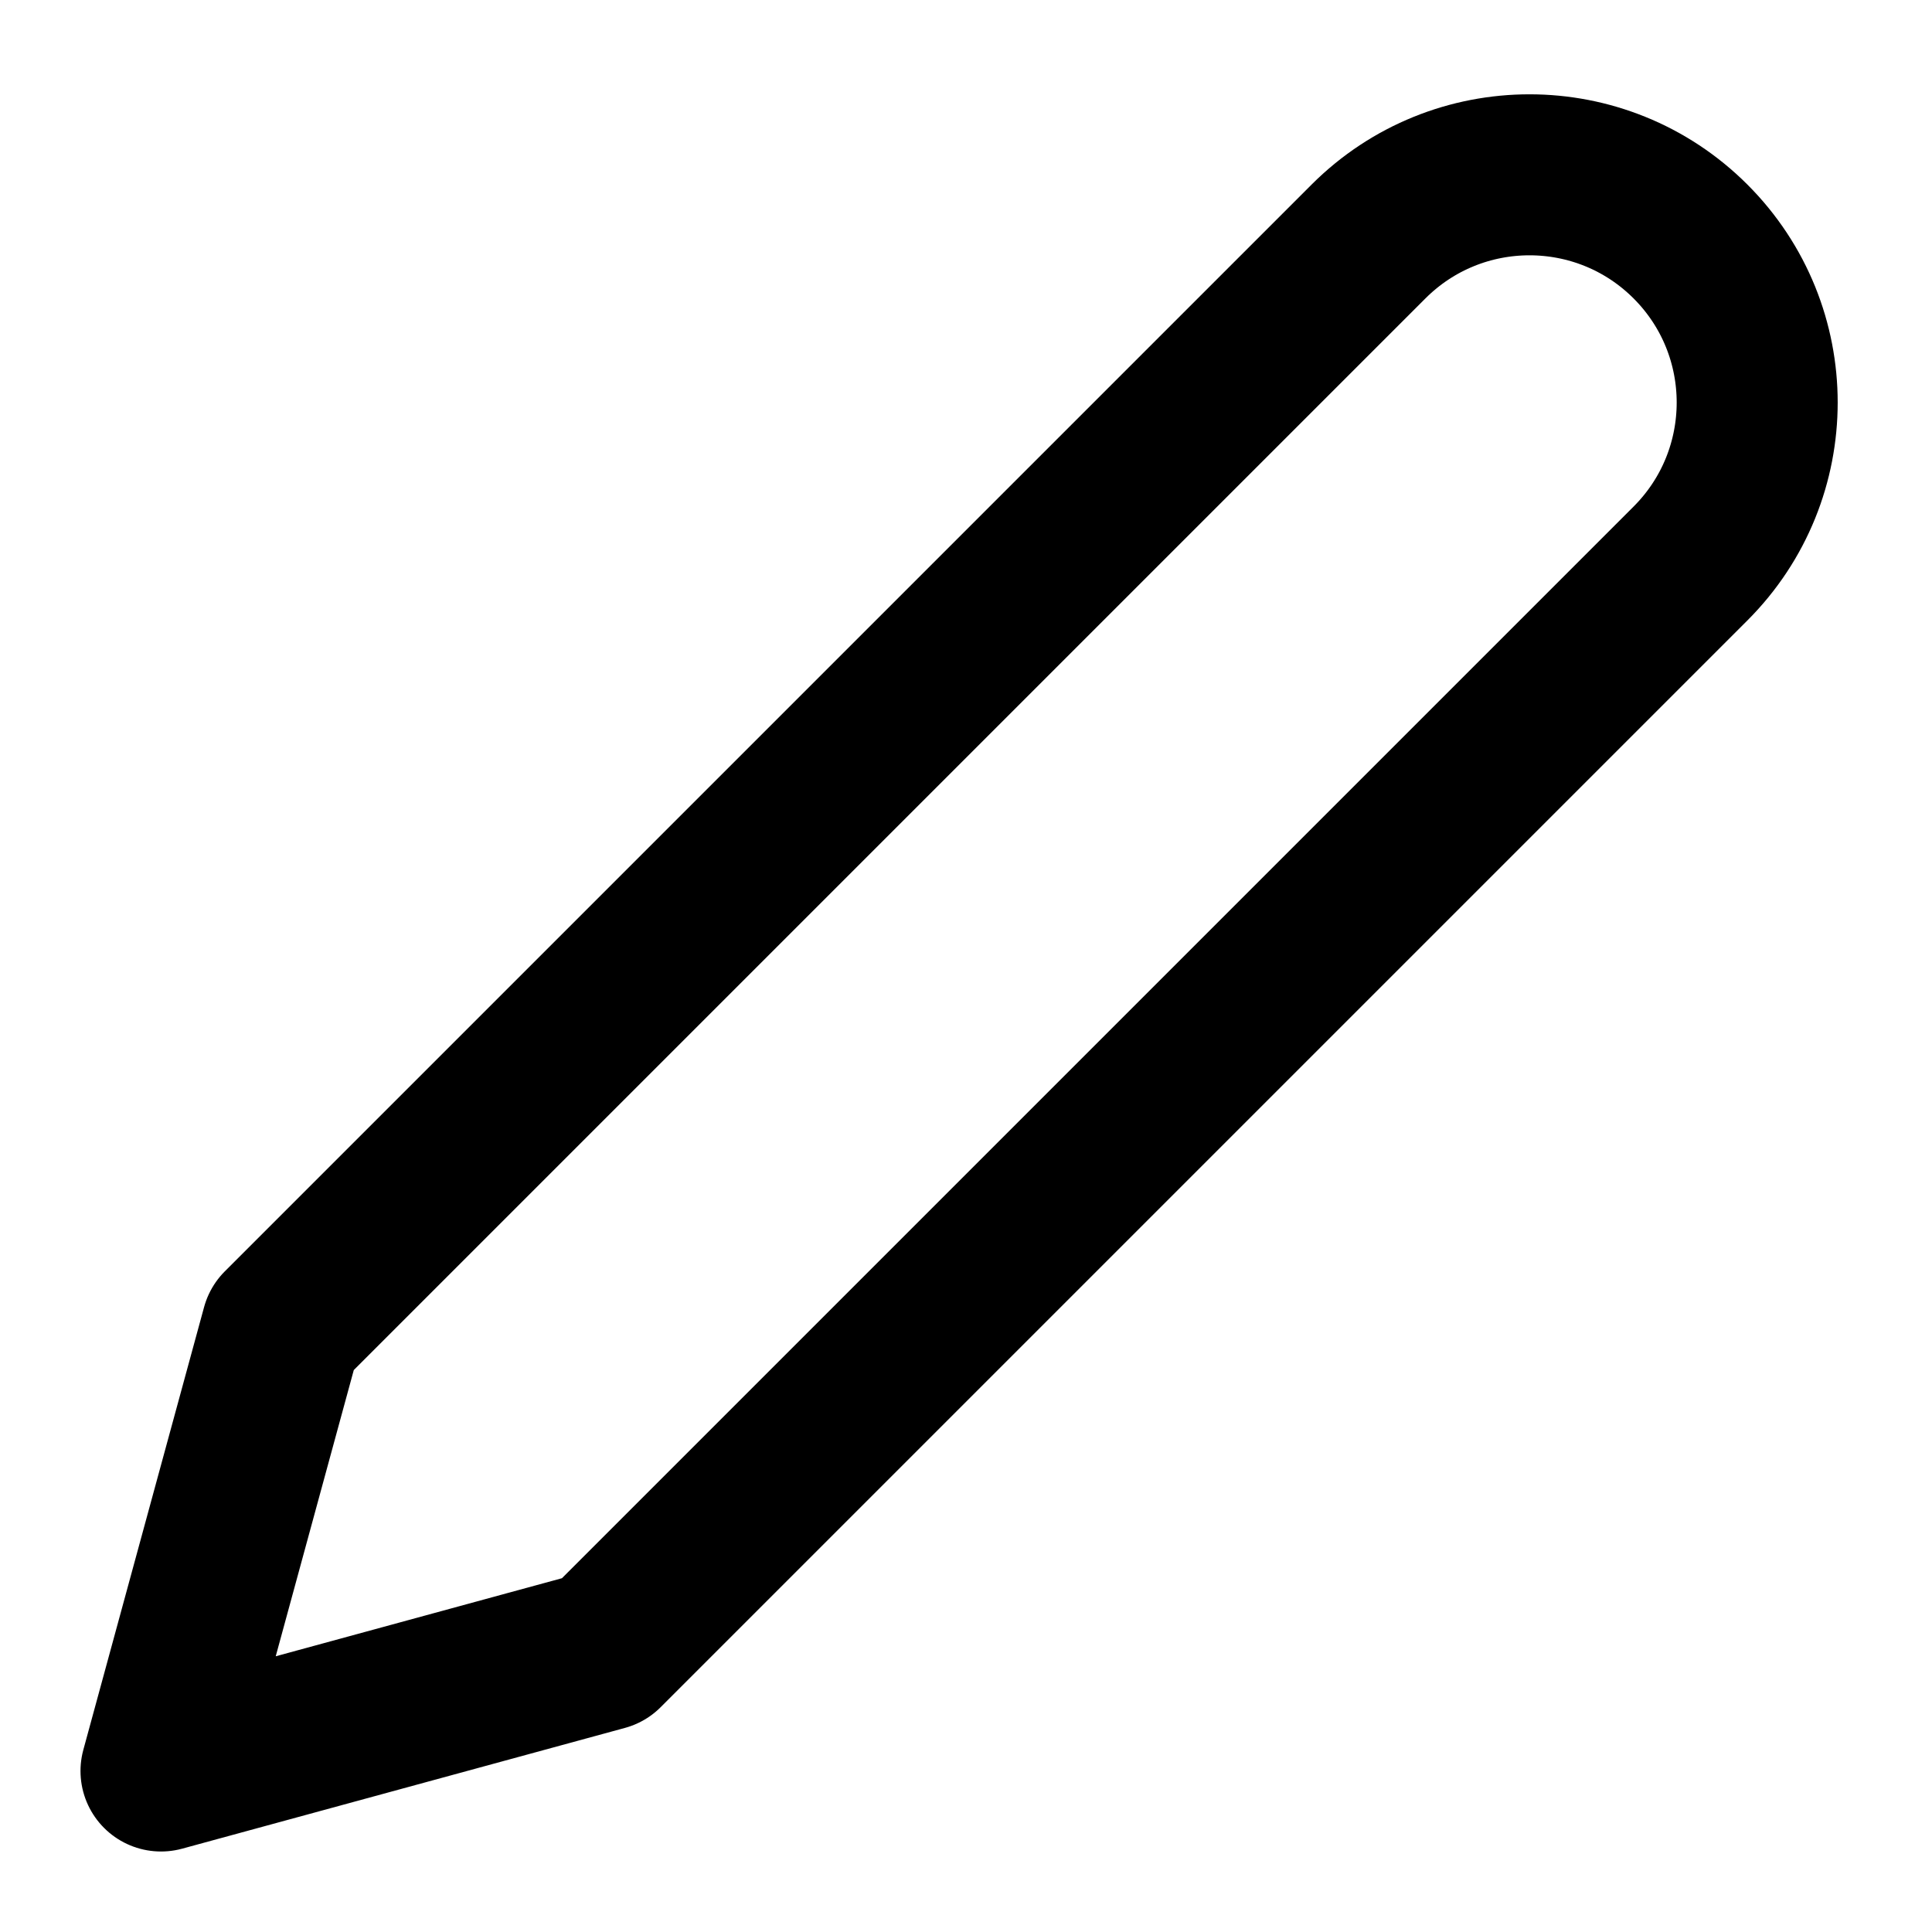
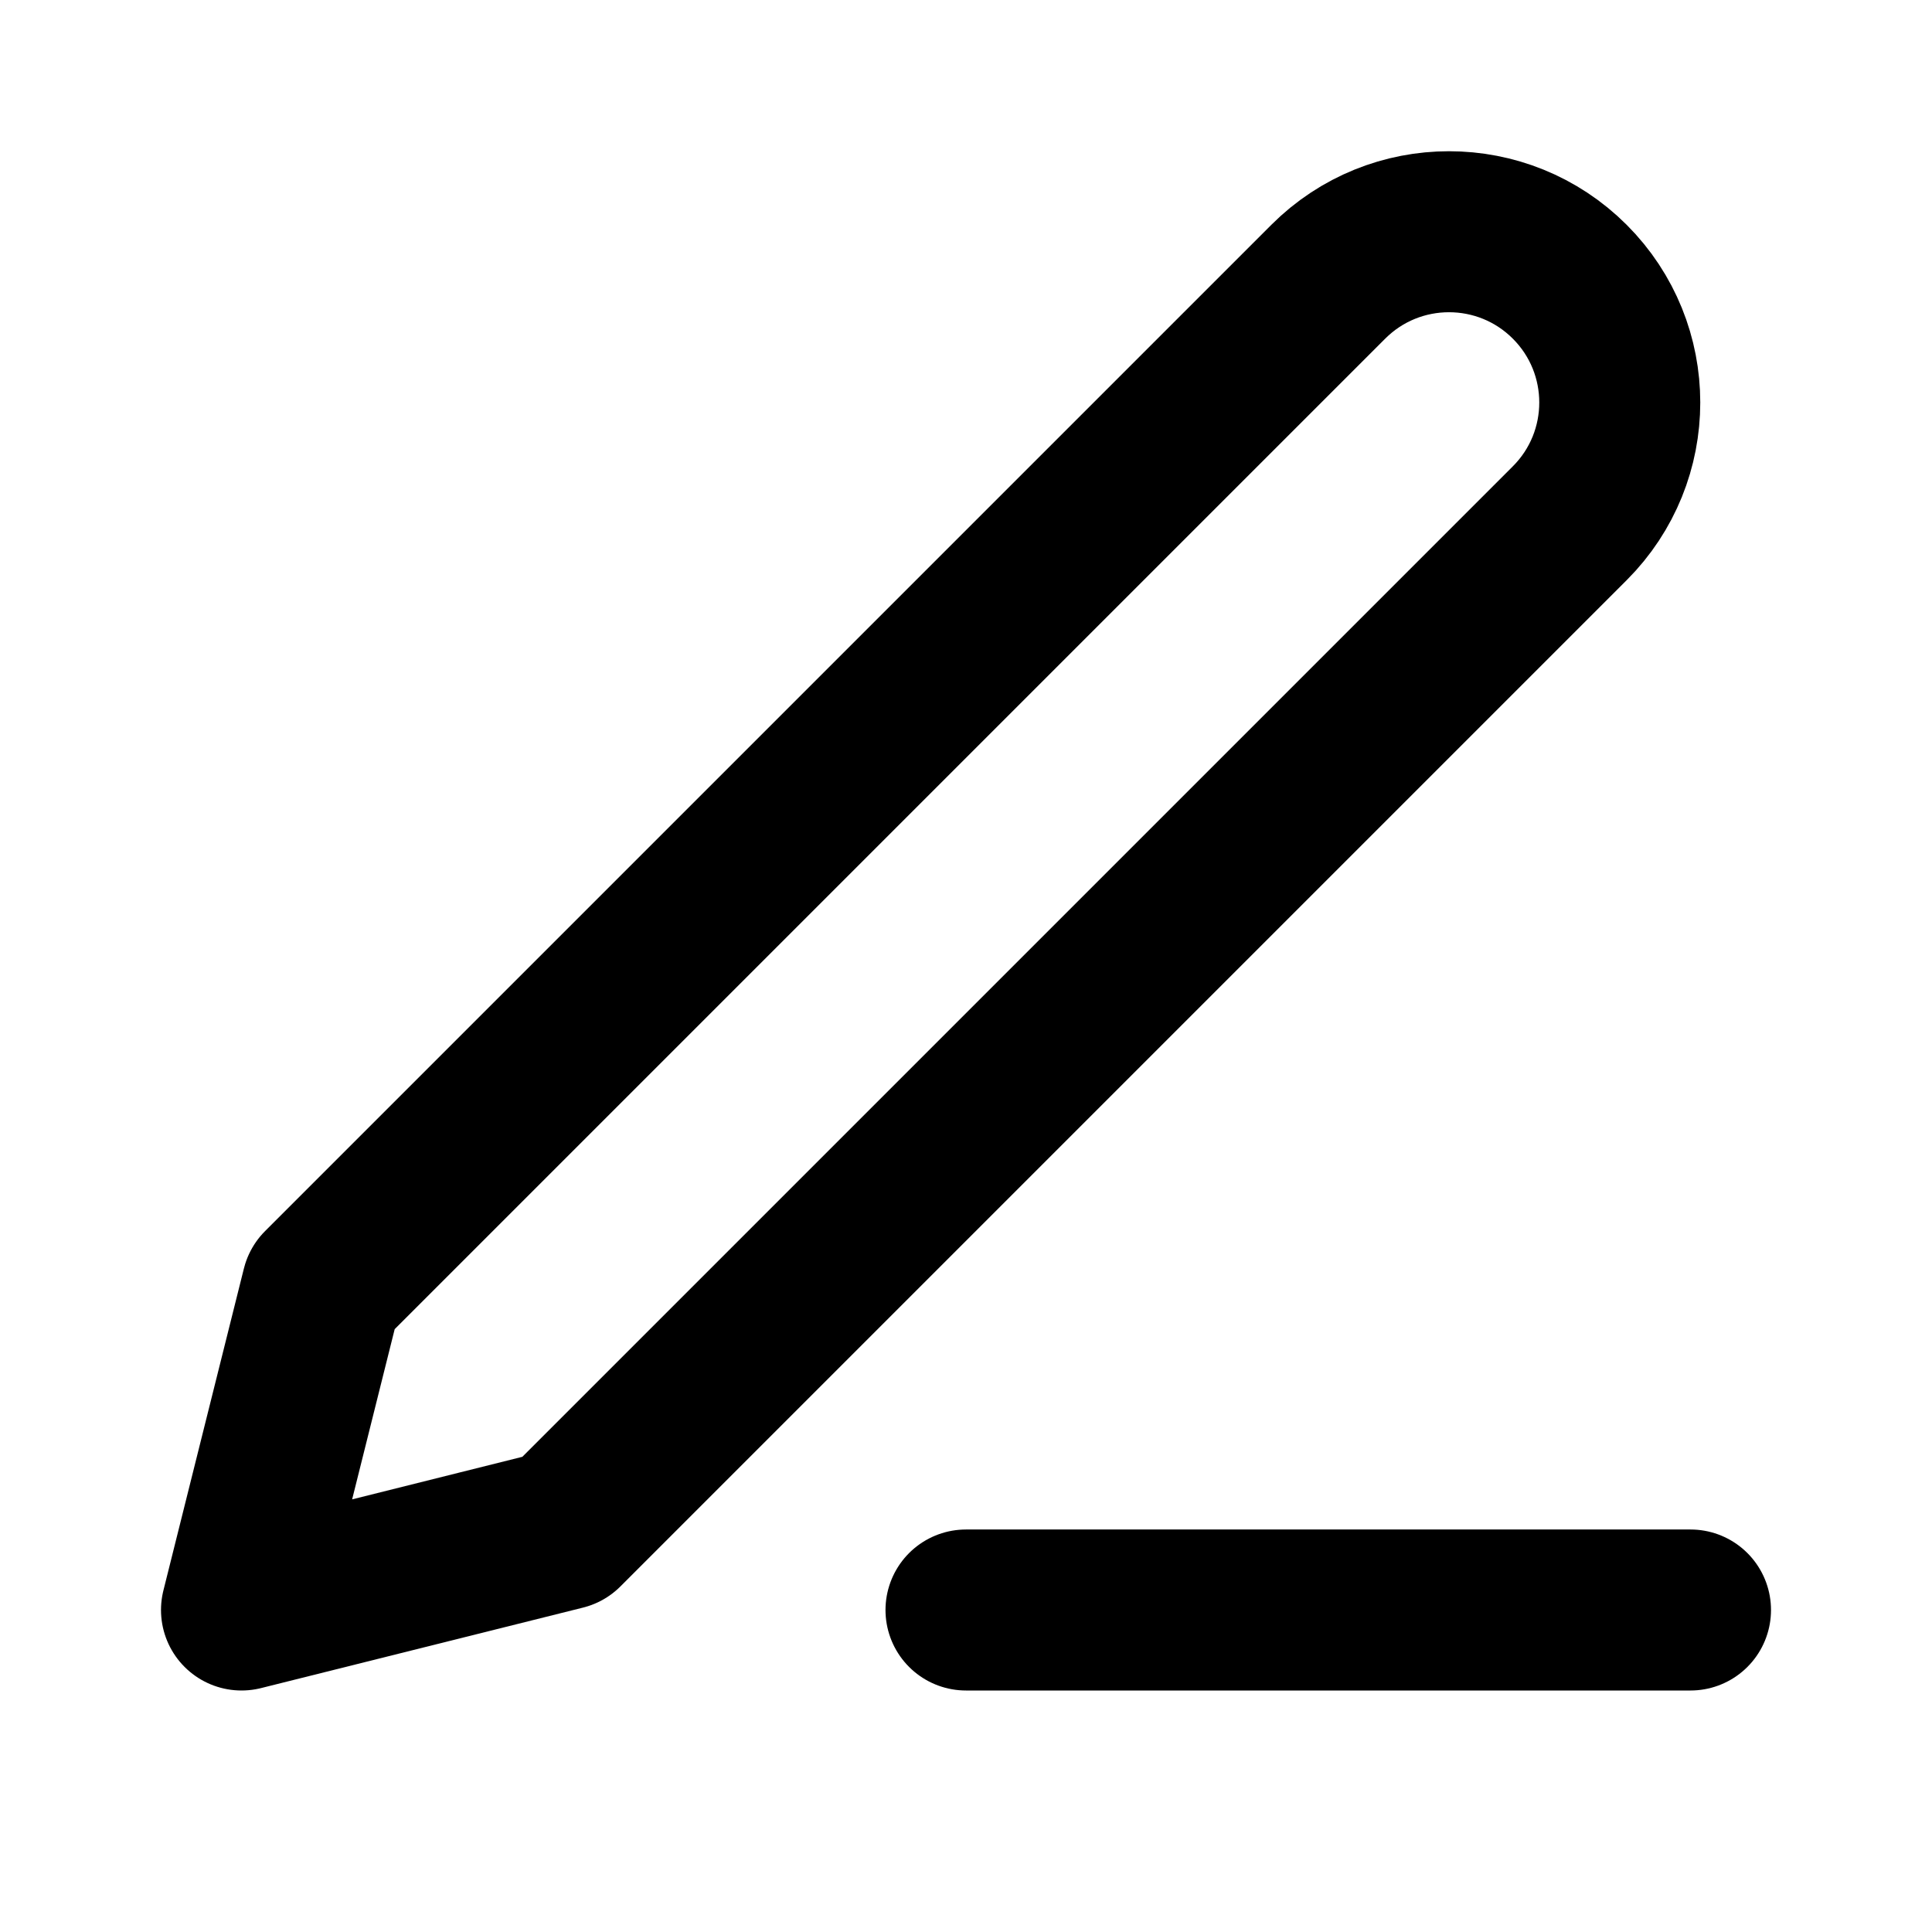
<svg xmlns="http://www.w3.org/2000/svg" width="15" height="15" viewBox="0 0 24 24" fill="none" stroke="currentColor" stroke-width="2" stroke-linecap="round" stroke-linejoin="round">
-   <path d="M17 3a2.828 2.828 0 1 1 4 4L7.5 20.5 2 22l1.5-5.5L17 3z" />
+   <path d="M12 20h9" />
+   <path d="M16.5 3.5a2.121 2.121 0 0 1 3 3L7 19l-4 1 1-4L16.5 3.5z" />
</svg>
